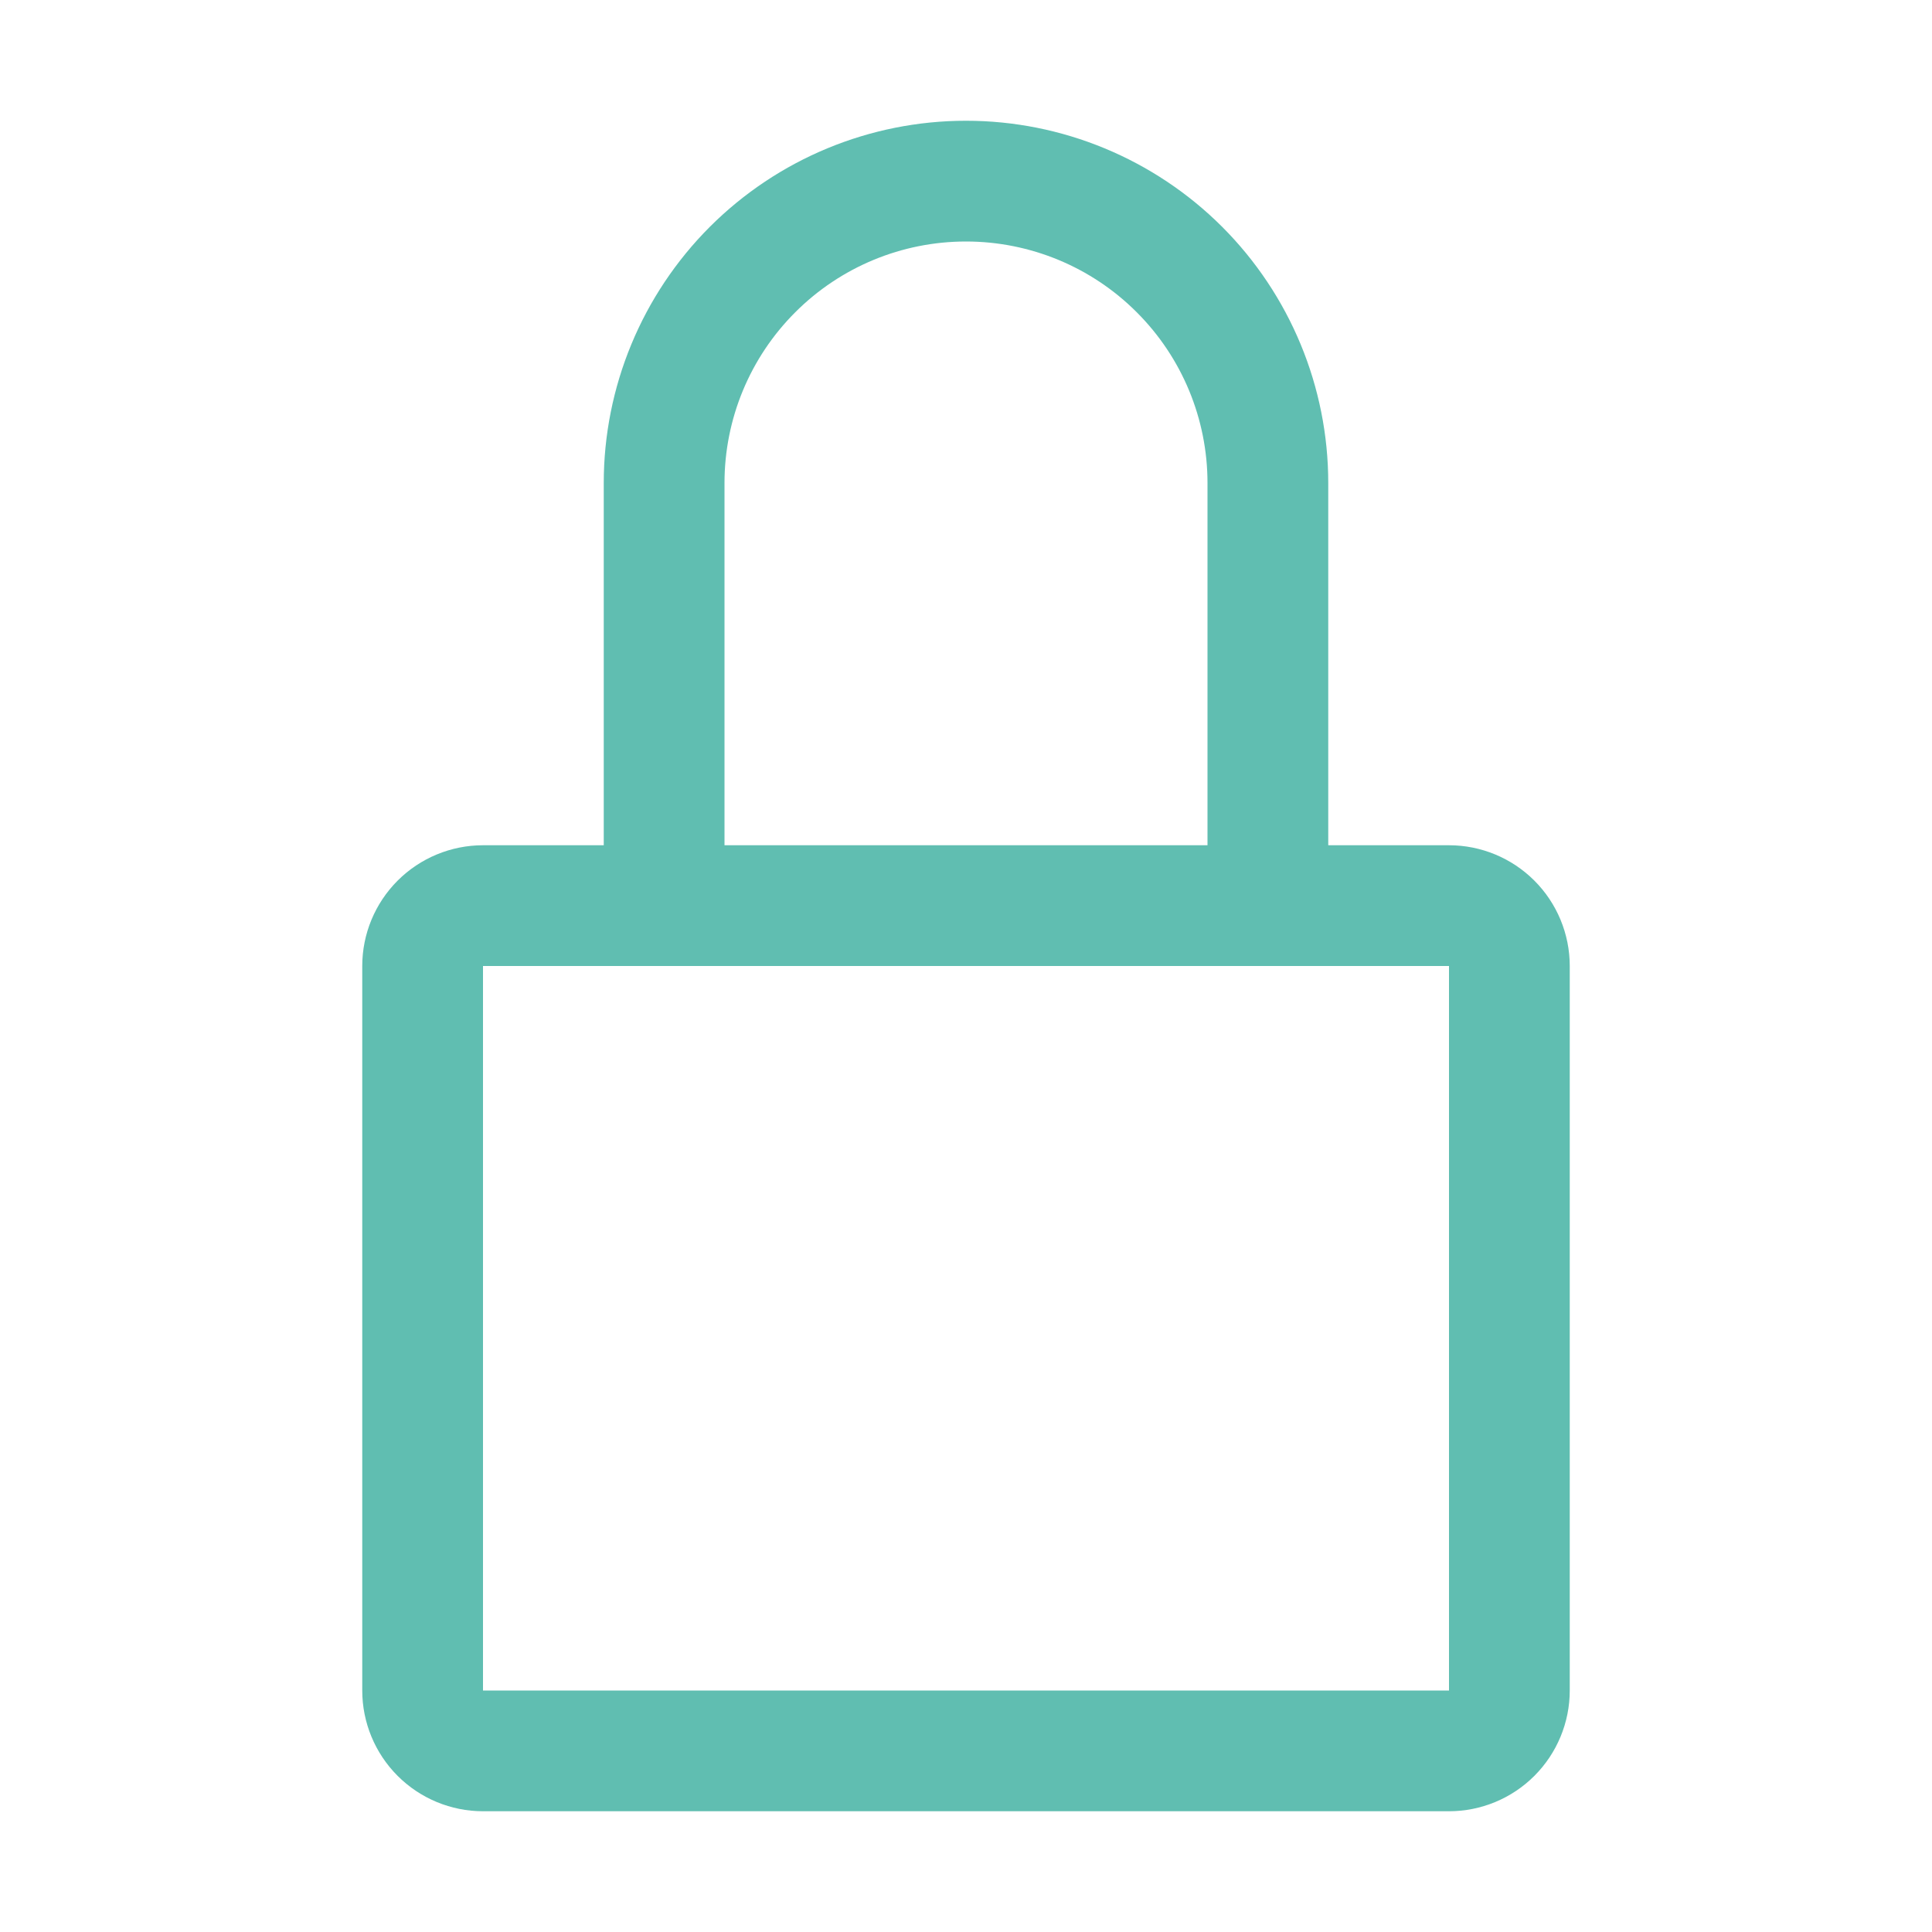
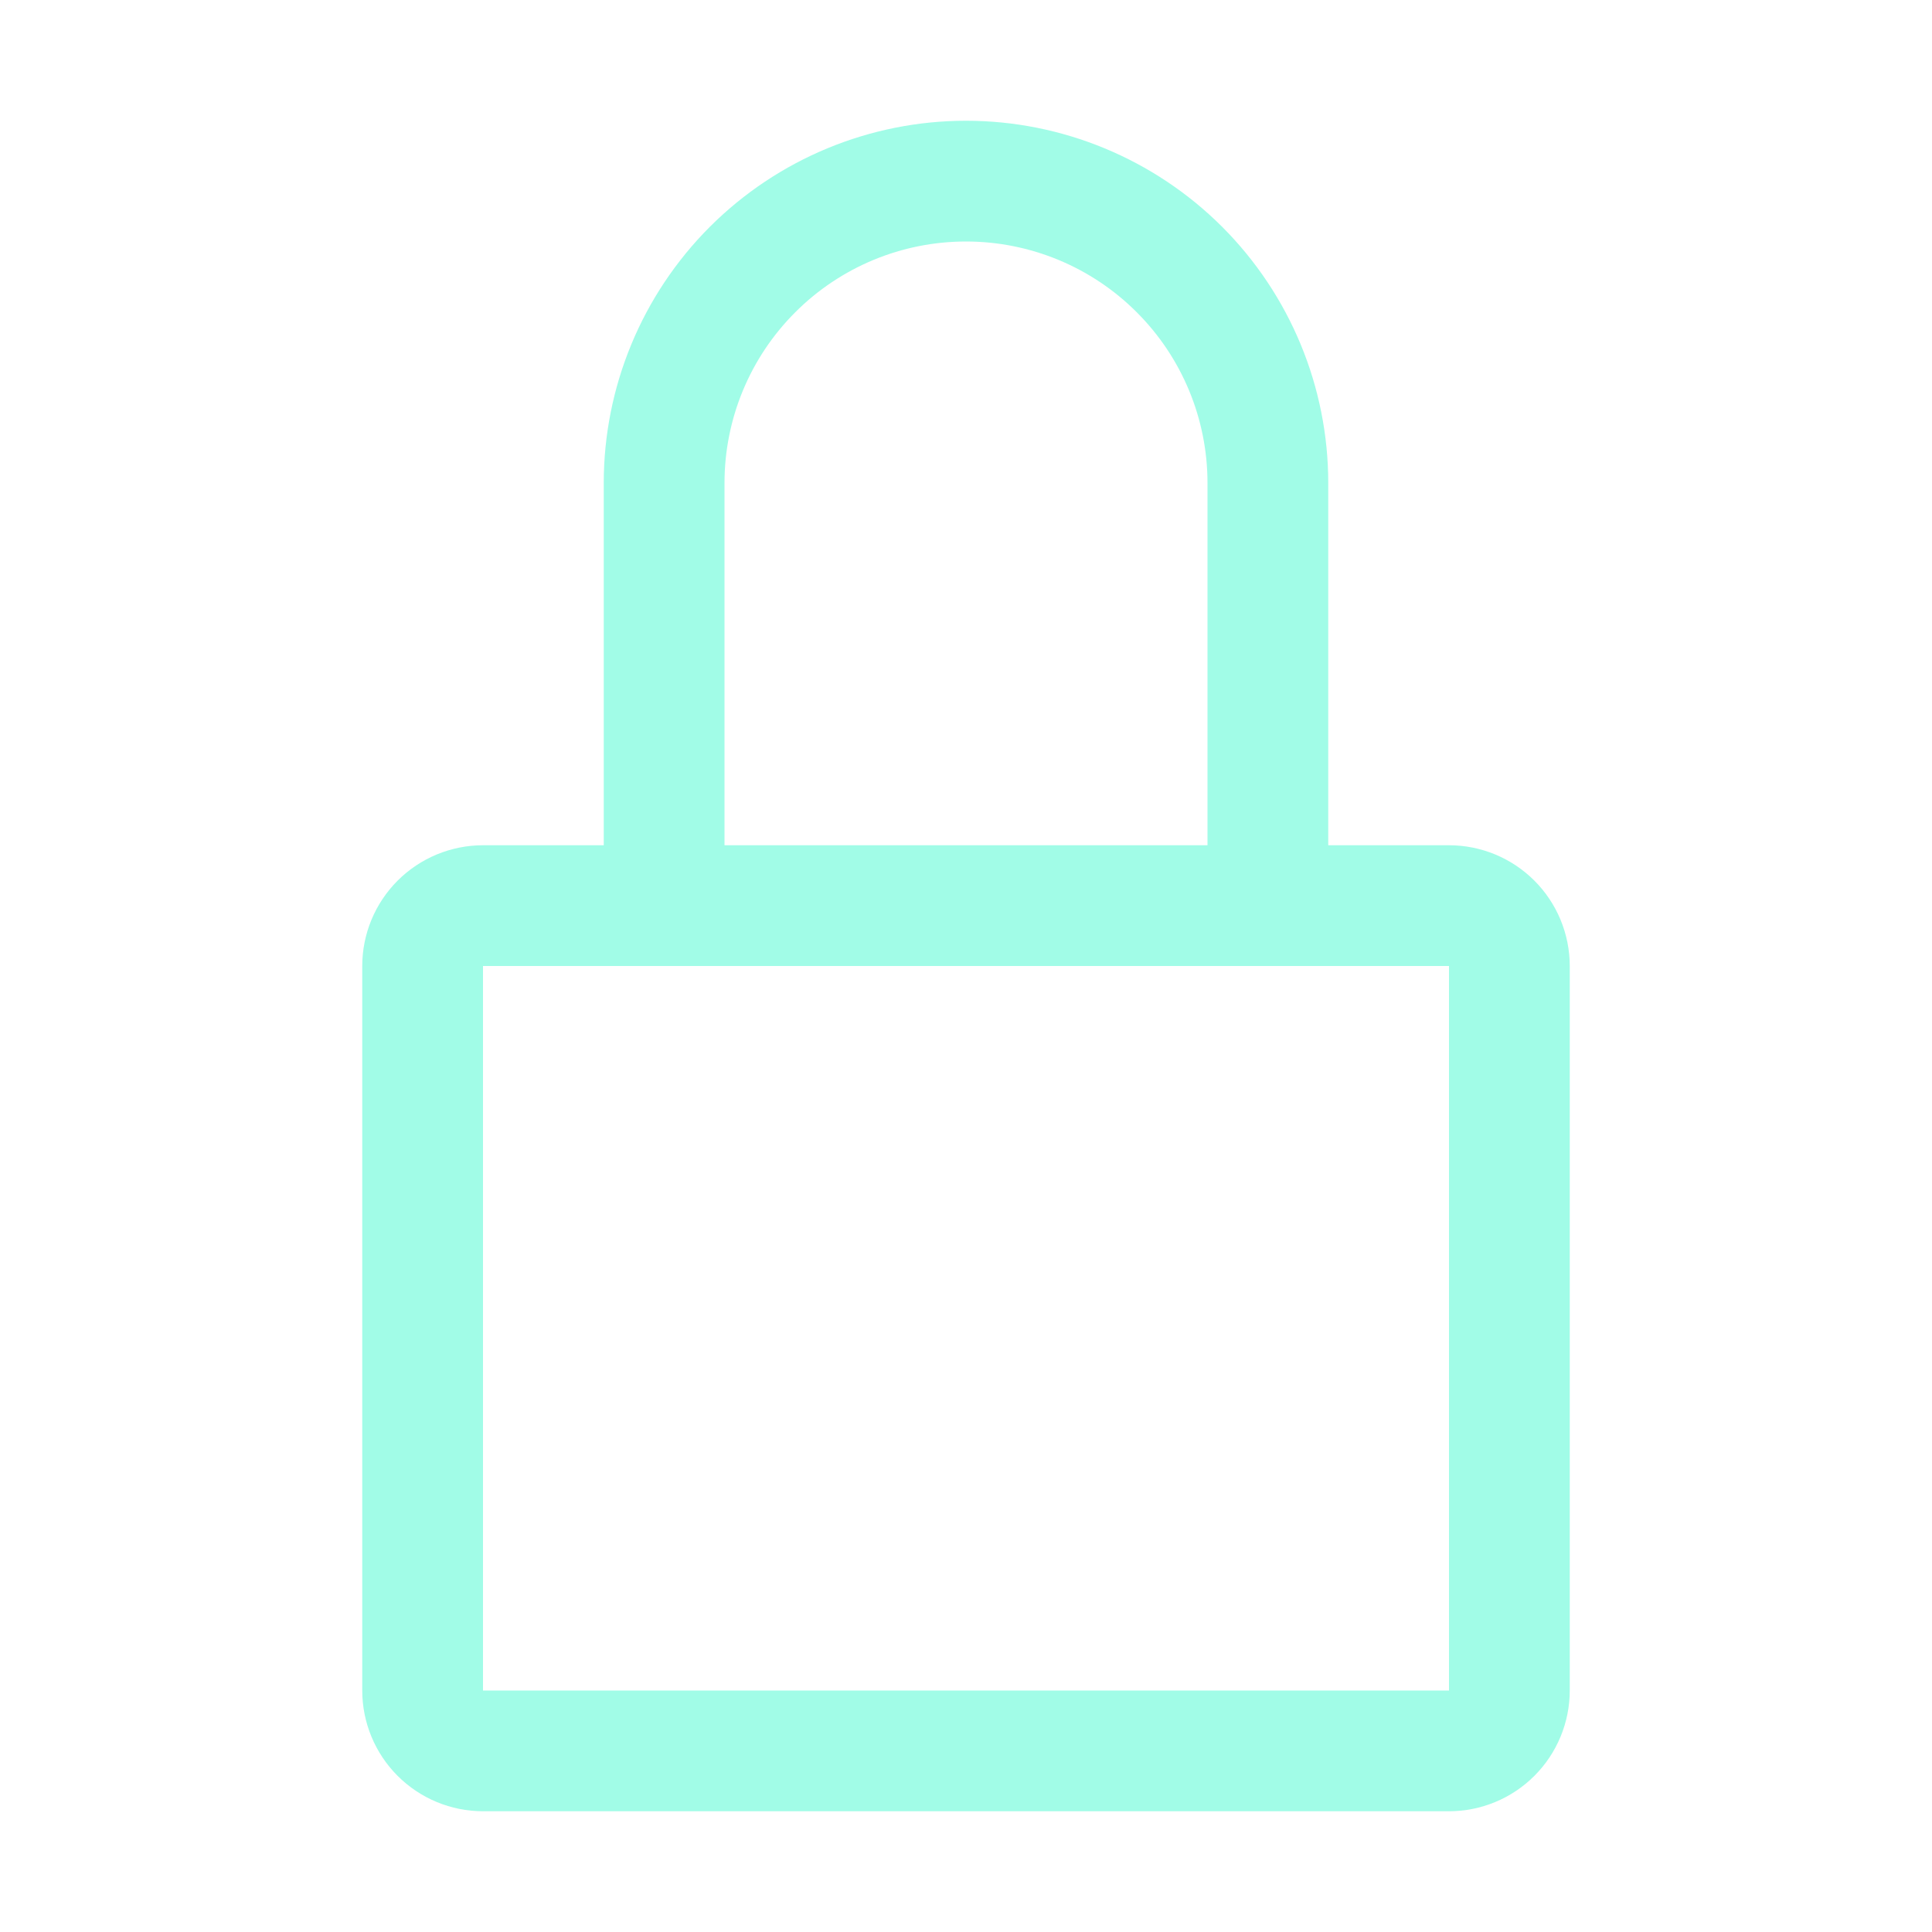
<svg xmlns="http://www.w3.org/2000/svg" width="32" height="32" viewBox="0 0 32 32" fill="none">
-   <path d="M24 14H22V8C22 6.409 21.368 4.883 20.243 3.757C19.117 2.632 17.591 2 16 2C14.409 2 12.883 2.632 11.757 3.757C10.632 4.883 10 6.409 10 8V14H8C7.47 14 6.961 14.211 6.586 14.586C6.211 14.961 6 15.47 6 16V28C6 28.53 6.211 29.039 6.586 29.414C6.961 29.789 7.47 30 8 30H24C24.53 30 25.039 29.789 25.414 29.414C25.789 29.039 26 28.53 26 28V16C26 15.47 25.789 14.961 25.414 14.586C25.039 14.211 24.53 14 24 14ZM12 8C12 6.939 12.421 5.922 13.172 5.172C13.922 4.421 14.939 4 16 4C17.061 4 18.078 4.421 18.828 5.172C19.579 5.922 20 6.939 20 8V14H12V8ZM24 28H8V16H24V28Z" fill="hsl(172 42% 56%)" />
+   <path d="M24 14H22V8C22 6.409 21.368 4.883 20.243 3.757C19.117 2.632 17.591 2 16 2C14.409 2 12.883 2.632 11.757 3.757C10.632 4.883 10 6.409 10 8V14H8C7.47 14 6.961 14.211 6.586 14.586C6.211 14.961 6 15.47 6 16V28C6 28.53 6.211 29.039 6.586 29.414C6.961 29.789 7.47 30 8 30H24C24.53 30 25.039 29.789 25.414 29.414C25.789 29.039 26 28.53 26 28V16C26 15.47 25.789 14.961 25.414 14.586C25.039 14.211 24.53 14 24 14ZM12 8C12 6.939 12.421 5.922 13.172 5.172C13.922 4.421 14.939 4 16 4C17.061 4 18.078 4.421 18.828 5.172C19.579 5.922 20 6.939 20 8V14H12V8ZM24 28H8V16H24V28Z" fill="hsl(166 94% 81%)" />
  <rect x="7.987" y="15.969" width="15.992" height="12.034" fill="none" />
</svg>
